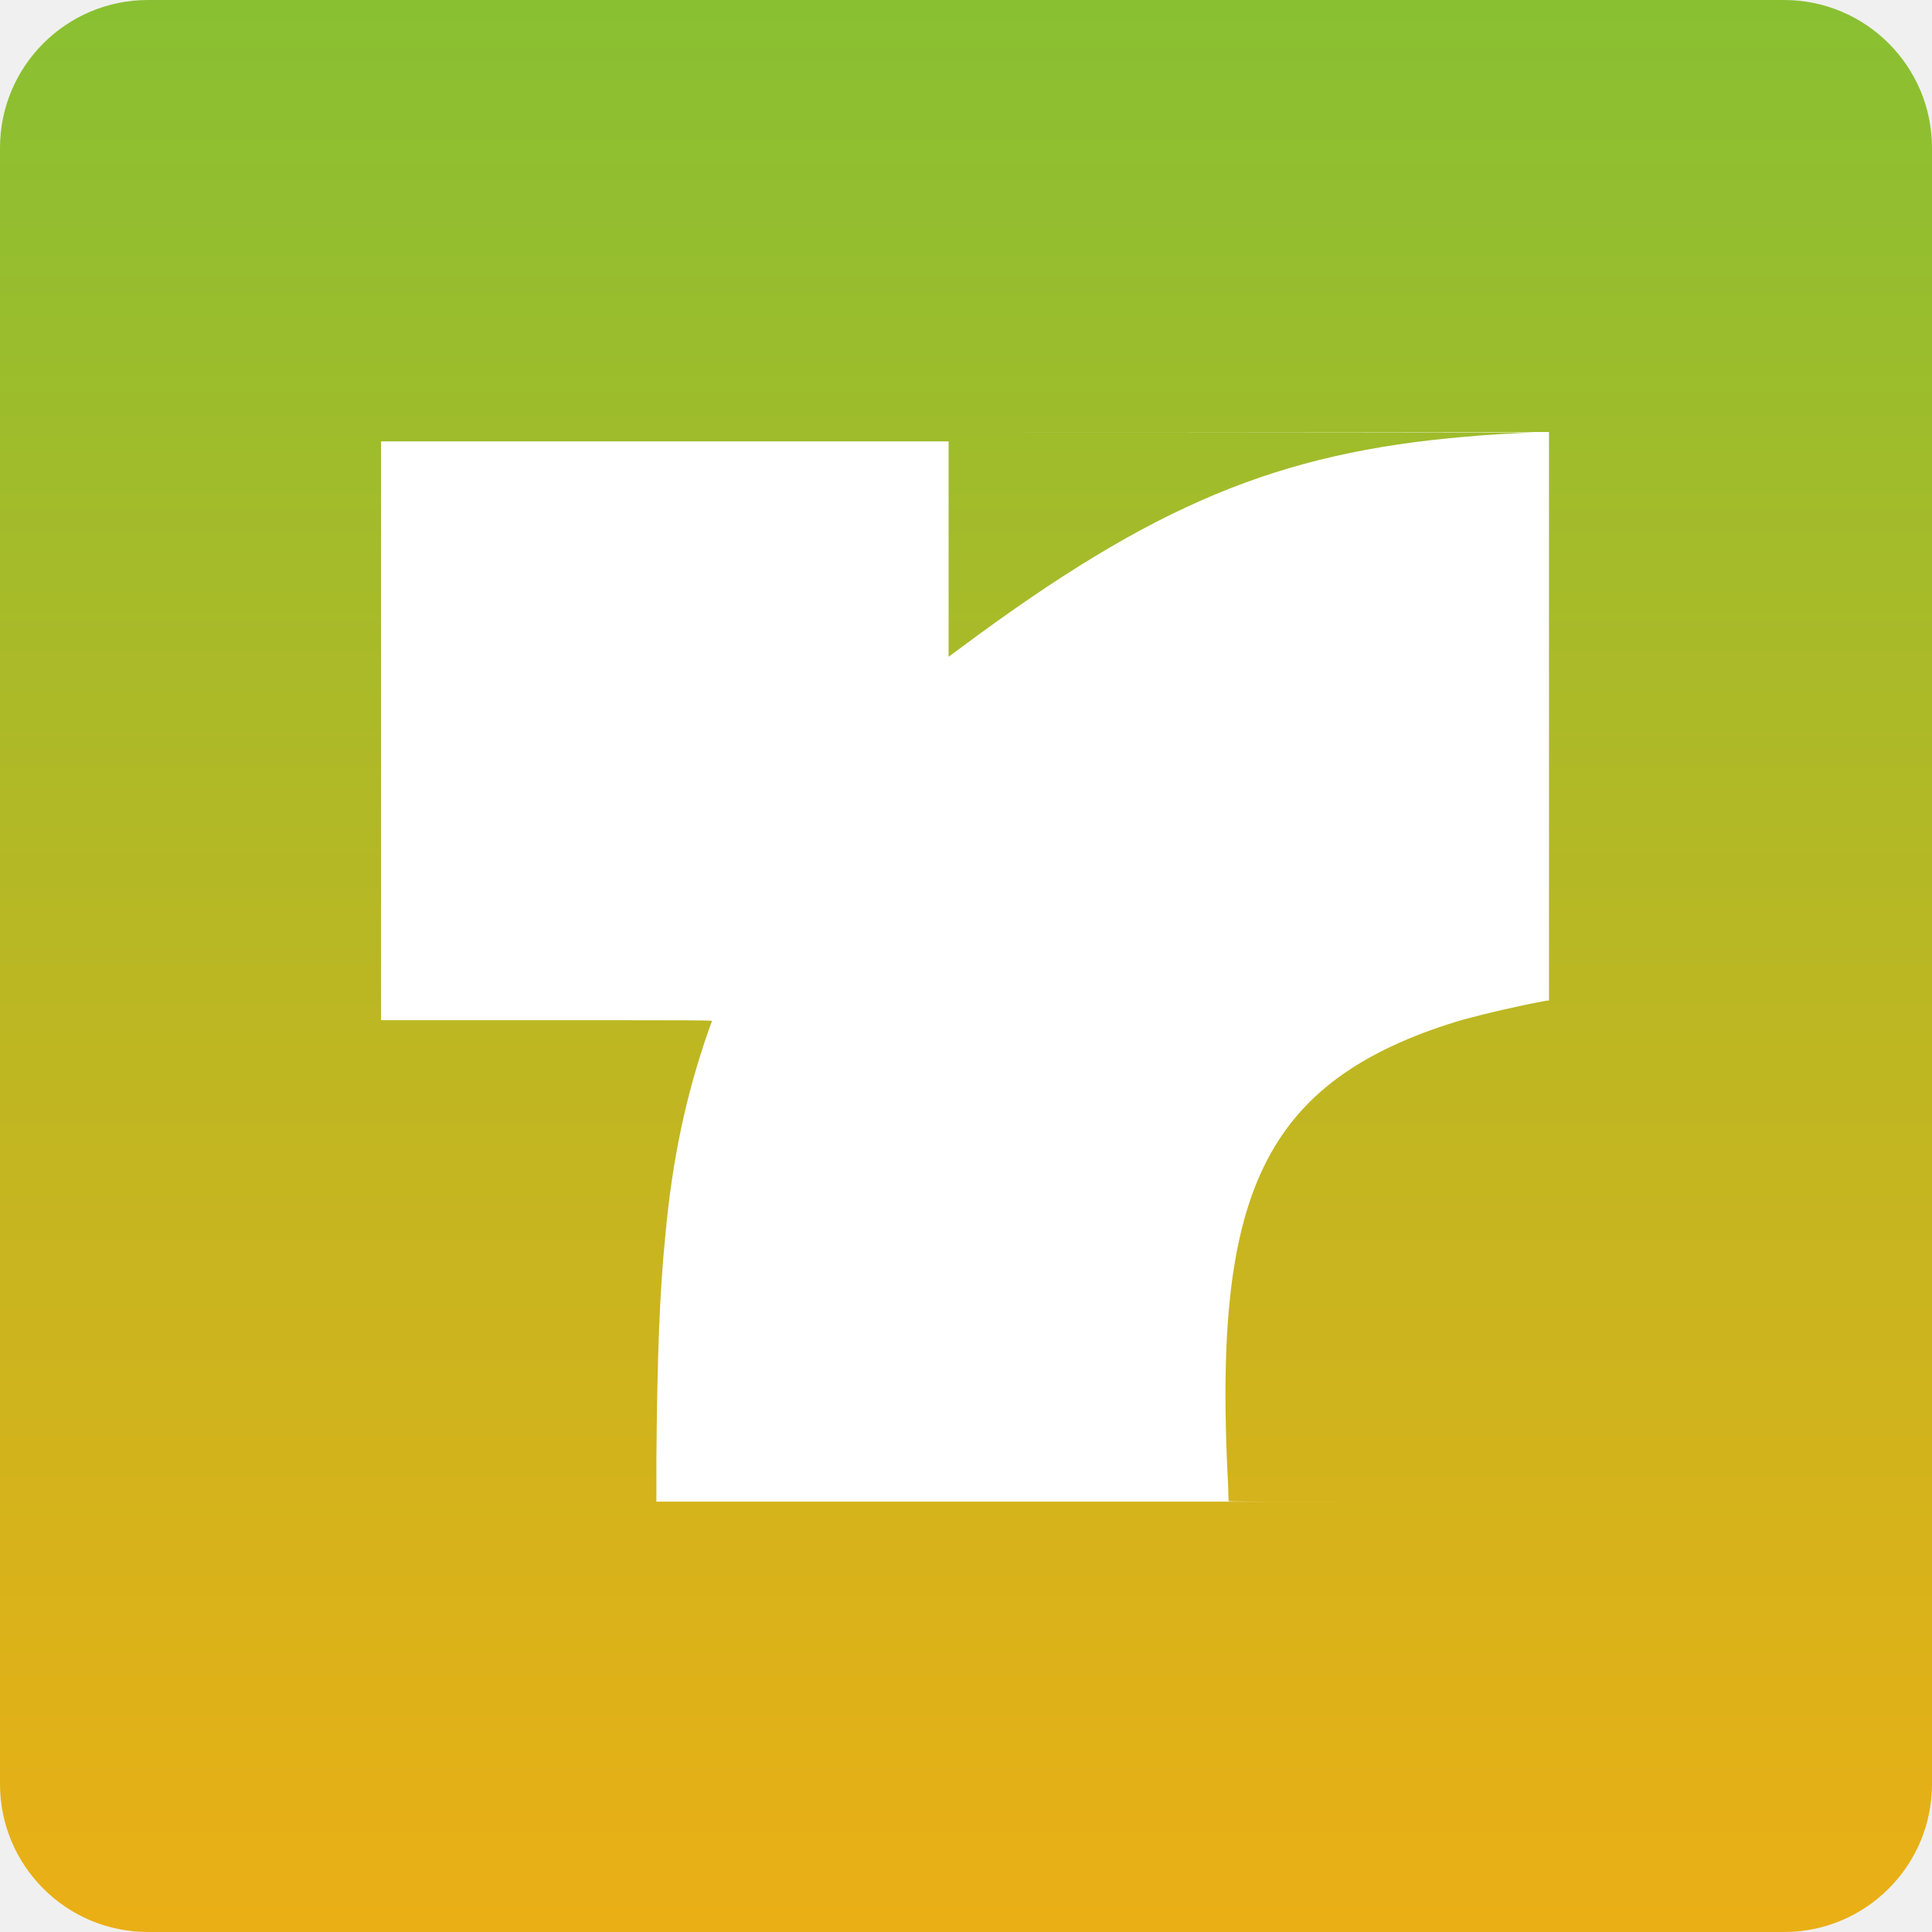
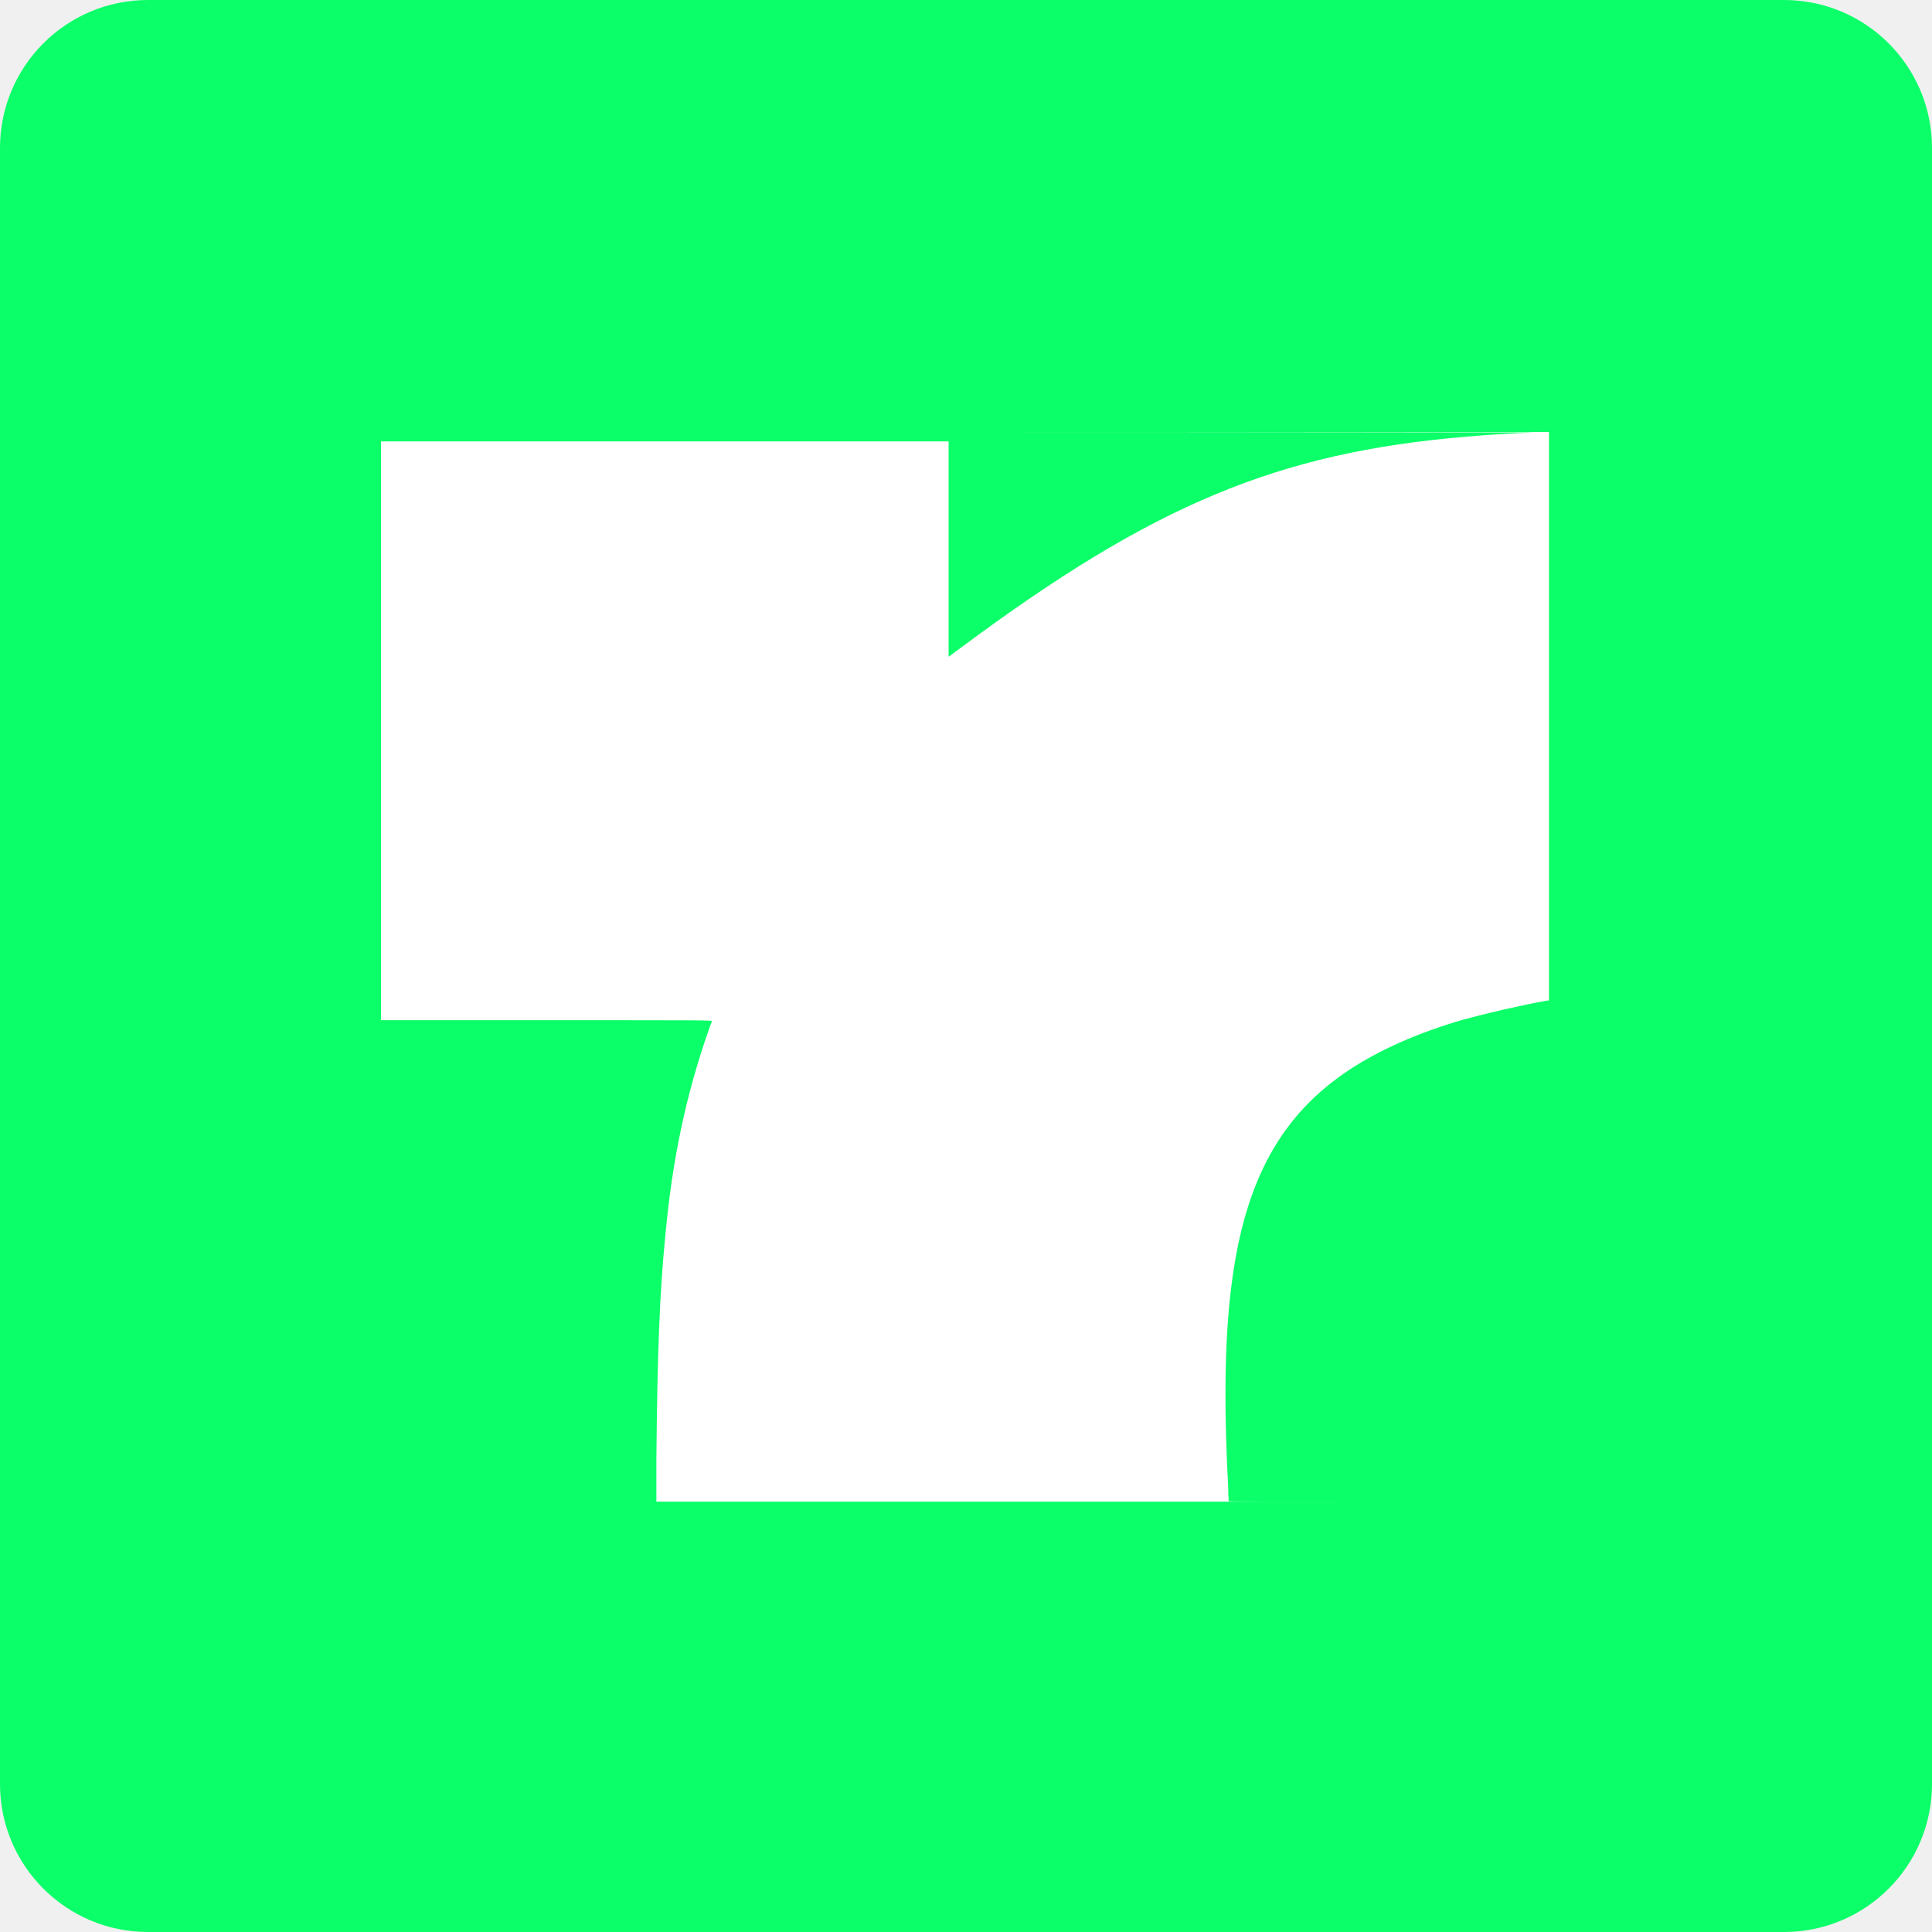
<svg xmlns="http://www.w3.org/2000/svg" viewBox="0 0 1932 1932">
  <defs>
    <linearGradient id="g" x1="0" y1="0" x2="0" y2="1">
-       <stop offset="0" stop-color="#88C032" />
-       <stop offset="1" stop-color="#EBAF15" />
+       <stop offset="0" stop-color="#0AFF68" />
+       <stop offset="1" stop-color="#0AFF68" />
    </linearGradient>
  </defs>
  <rect width="1932" height="1932" rx="148" fill="url(#g)" />
  <path fill="#fff" fill-rule="evenodd" transform="translate(381 432) scale(0.468324)" d="M0 0H2494V2284H0ZM0 1770L0 1256L354 1256C690 1256 707 1256 707 1258C706 1259 703 1268 699 1279C651 1417 622 1553 607 1717C595 1838 590 1968 588 2195L588 2284L294 2284L0 2284L0 1770ZM1810 2283C1810 2282 1809 2268 1809 2252C1799 2068 1802 1926 1817 1814C1846 1596 1923 1457 2069 1361C2133 1319 2214 1283 2310 1255C2361 1241 2430 1225 2490 1214L2494 1214L2494 1749L2494 2284L2152 2284C1906 2284 1810 2284 1810 2283ZM1212 250L1212 20L606 20L0 20L0 10L0 0L1241 0C1923 0 2473 1 2462 1C2412 3 2360 6 2317 10C1915 44 1649 155 1239 460L1212 480L1212 250Z" />
</svg>
